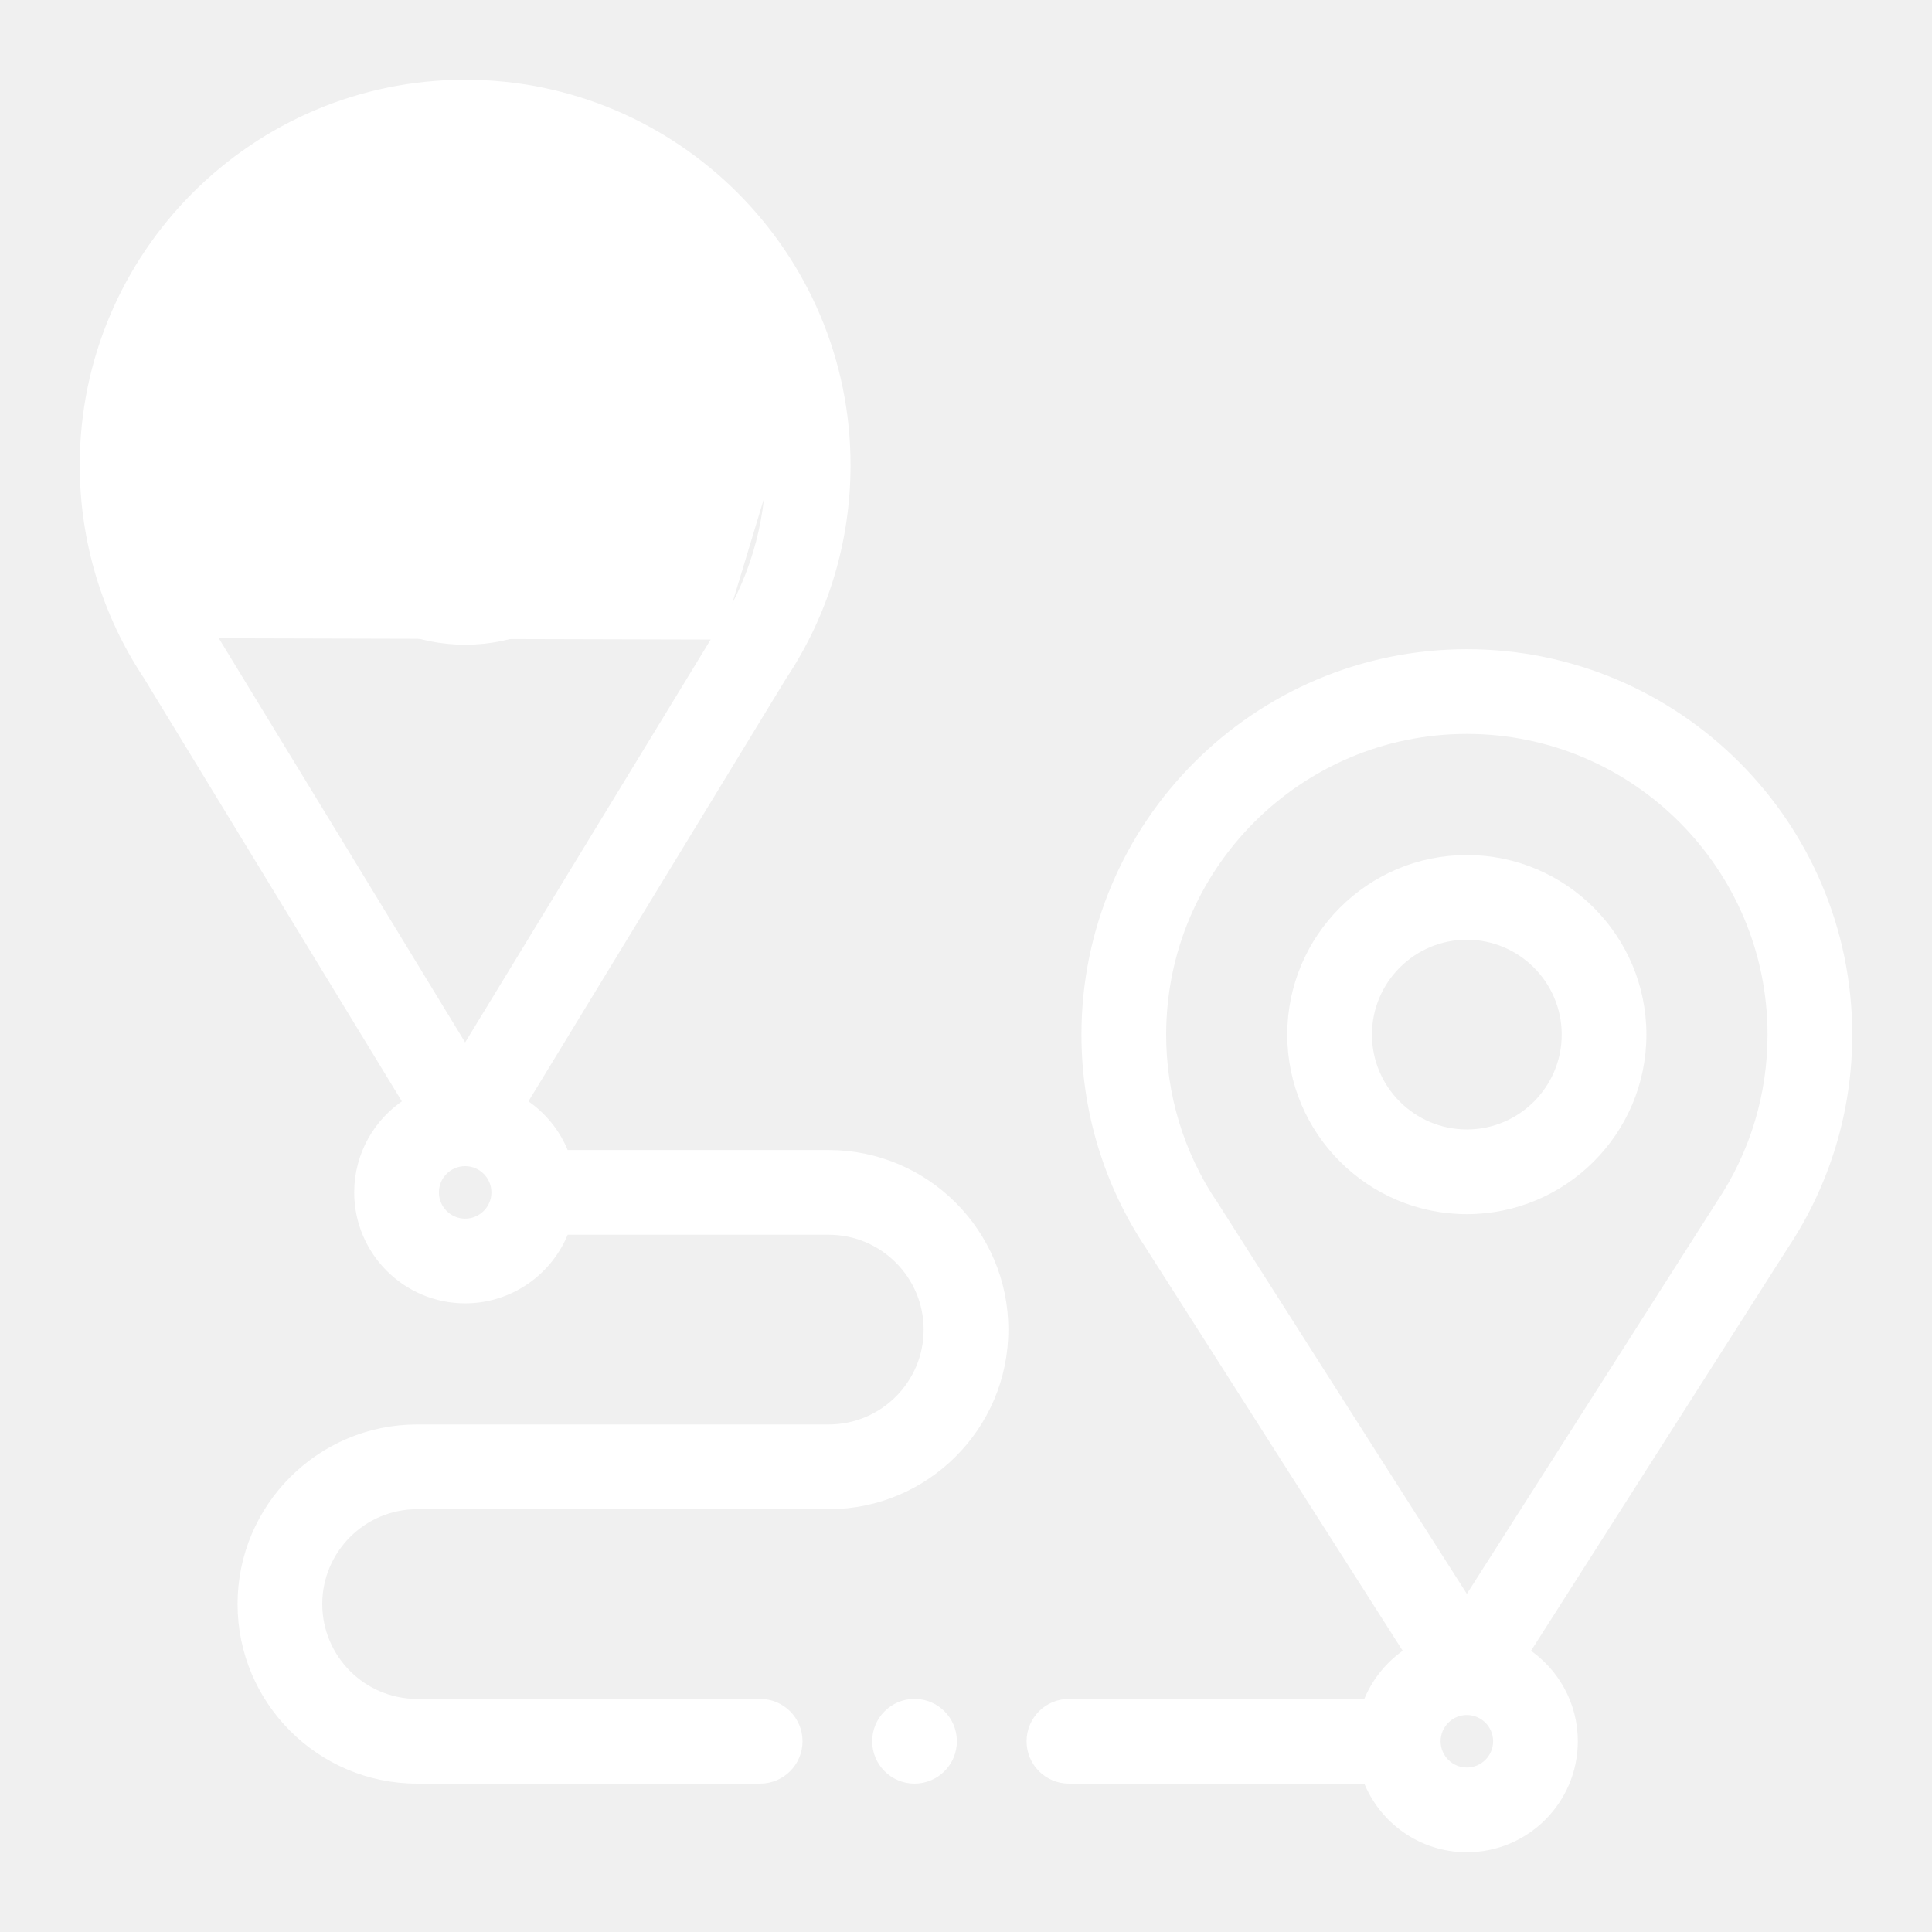
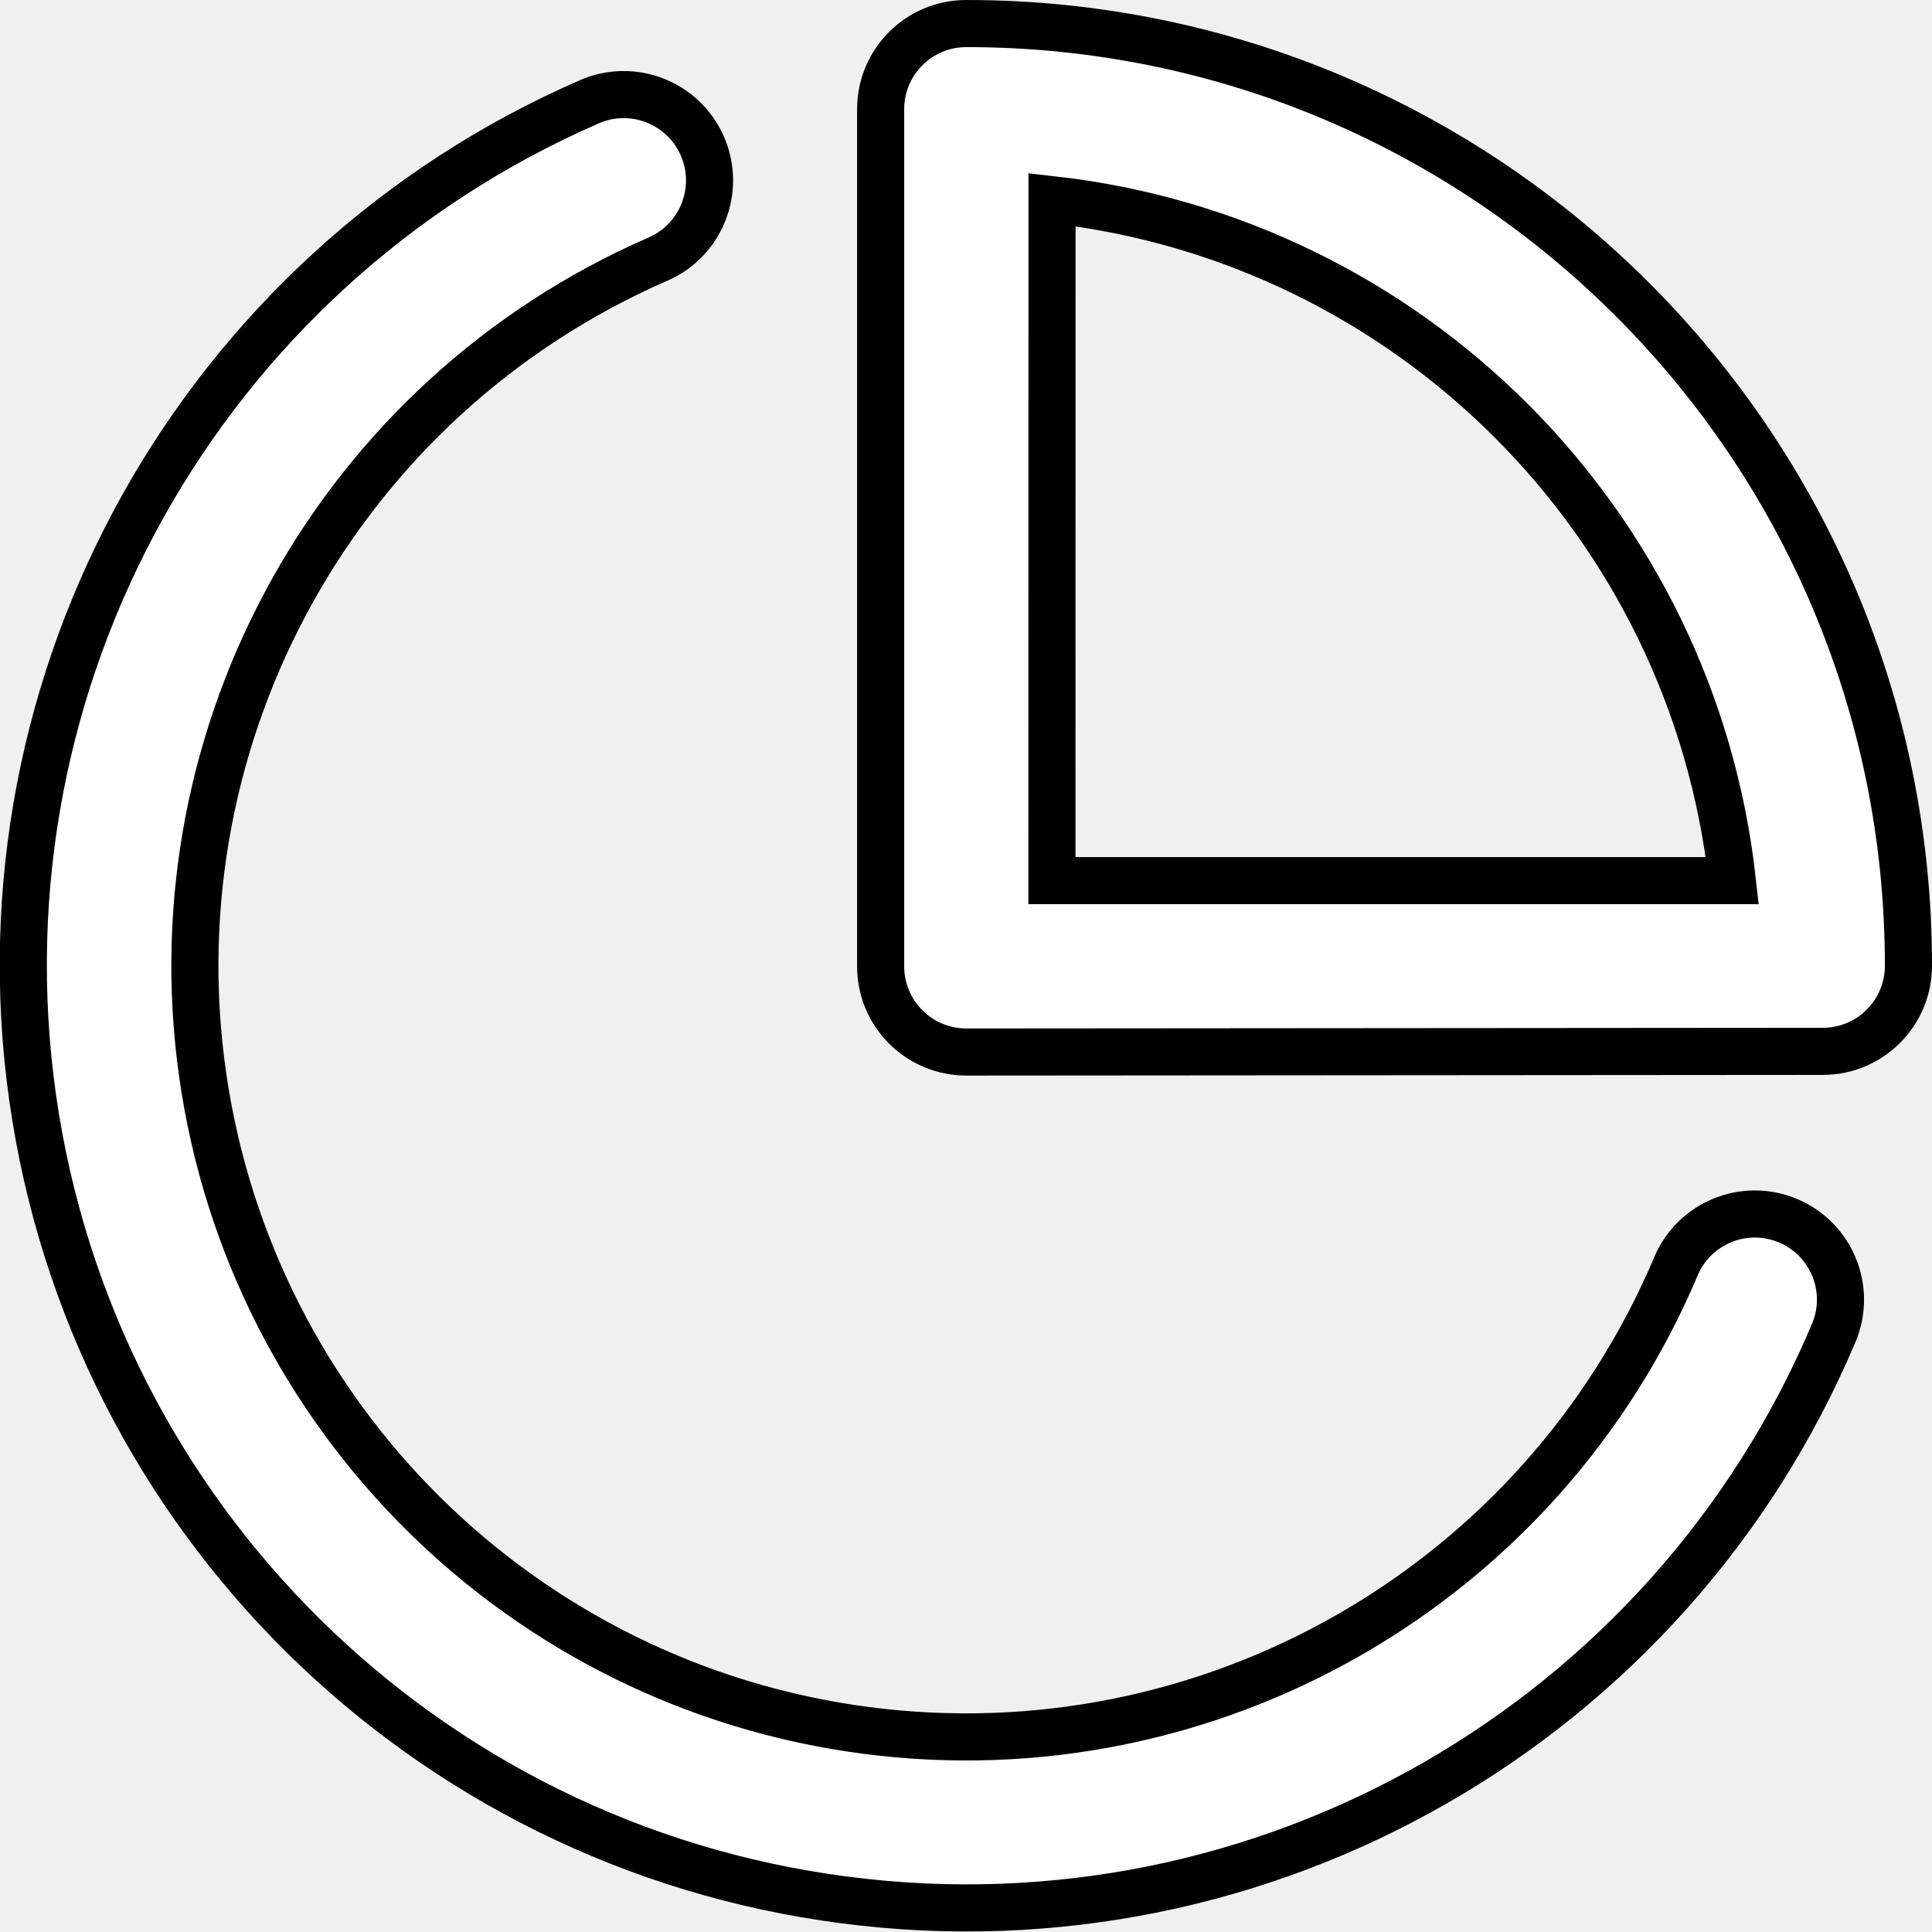
- <svg xmlns="http://www.w3.org/2000/svg" width="96" height="96" viewBox="0 0 96 96" fill="none">
-   <g id="route 1">
-     <g id="Group">
-       <path id="Vector" d="M38.254 23.113C38.254 14.765 31.462 7.972 23.113 7.972C14.765 7.972 7.972 14.765 7.972 23.113C7.972 26.119 8.852 29.024 10.515 31.514L38.254 23.113ZM38.254 23.113C38.254 26.119 37.375 29.024 35.712 31.514M38.254 23.113L35.712 31.514M35.712 31.514C35.697 31.535 35.683 31.558 35.669 31.581M35.712 31.514L35.669 31.581M35.669 31.581C35.669 31.581 35.669 31.581 35.669 31.581M35.669 31.581L35.669 31.581M35.669 31.581L23.113 52.181L22.736 51.562L21.291 49.192L16.907 41.998C13.727 36.782 10.539 31.551 10.515 31.514L35.669 31.581ZM7.325 33.596L20.239 54.784C18.773 55.73 17.8 57.378 17.8 59.25C17.8 62.18 20.183 64.563 23.113 64.563C25.373 64.563 27.306 63.145 28.073 61.154H41.181C43.891 61.154 46.095 63.359 46.095 66.068C46.095 68.777 43.891 70.981 41.181 70.981H20.727C15.917 70.981 12.004 74.894 12.004 79.704C12.004 84.514 15.917 88.427 20.727 88.427H37.772C38.824 88.427 39.677 87.574 39.677 86.522C39.677 85.471 38.824 84.618 37.772 84.618H20.727C18.018 84.618 15.813 82.413 15.813 79.704C15.813 76.995 18.018 74.791 20.727 74.791H41.181C45.991 74.791 49.904 70.878 49.904 66.068C49.904 61.258 45.991 57.345 41.181 57.345H28.073C27.665 56.286 26.928 55.391 25.988 54.784L38.901 33.596C40.97 30.485 42.063 26.861 42.063 23.113C42.063 12.664 33.562 4.163 23.113 4.163C12.664 4.163 4.163 12.664 4.163 23.113C4.163 26.861 5.257 30.485 7.325 33.596ZM23.113 60.754C22.284 60.754 21.609 60.079 21.609 59.25C21.609 58.42 22.284 57.745 23.113 57.745C23.943 57.745 24.618 58.42 24.618 59.25C24.618 60.079 23.943 60.754 23.113 60.754Z" fill="white" stroke="white" stroke-width="0.4" />
-       <path id="Vector_2" d="M23.113 31.836C27.922 31.836 31.835 27.923 31.835 23.113C31.835 18.304 27.922 14.391 23.113 14.391C18.303 14.391 14.39 18.304 14.39 23.113C14.39 27.923 18.303 31.836 23.113 31.836ZM23.113 18.2C25.822 18.2 28.026 20.404 28.026 23.113C28.026 25.823 25.822 28.027 23.113 28.027C20.403 28.027 18.199 25.823 18.199 23.113C18.199 20.404 20.403 18.2 23.113 18.2Z" fill="white" stroke="white" stroke-width="0.4" />
-       <path id="Vector_3" d="M85.486 59.81L85.484 59.812L79.099 69.828L74.712 76.708L73.267 78.975L72.887 79.571L72.508 78.975L71.063 76.708L66.676 69.828C63.487 64.826 60.294 59.817 60.29 59.81L60.289 59.81C58.626 57.32 57.746 54.416 57.746 51.409C57.746 43.061 64.539 36.268 72.887 36.268C81.236 36.268 88.028 43.061 88.028 51.409C88.028 54.416 87.149 57.32 85.486 59.81ZM72.887 32.459C62.438 32.459 53.937 40.96 53.937 51.409C53.937 55.164 55.035 58.794 57.11 61.908C57.111 61.909 57.111 61.909 57.111 61.91L69.972 82.083C69.051 82.689 68.33 83.575 67.928 84.618H53.115C52.063 84.618 51.21 85.471 51.21 86.523C51.21 87.575 52.063 88.427 53.115 88.427H67.928C68.695 90.419 70.628 91.837 72.887 91.837C75.817 91.837 78.201 89.453 78.201 86.523C78.201 84.668 77.246 83.033 75.803 82.083L88.664 61.91C88.664 61.909 88.664 61.909 88.665 61.908C90.74 58.794 91.837 55.164 91.837 51.409C91.837 40.96 83.337 32.459 72.887 32.459ZM72.887 88.027C72.058 88.027 71.383 87.352 71.383 86.523C71.383 85.693 72.058 85.018 72.887 85.018C73.717 85.018 74.392 85.693 74.392 86.523C74.392 87.352 73.717 88.027 72.887 88.027Z" fill="white" stroke="white" stroke-width="0.4" />
-       <path id="Vector_4" d="M72.886 42.686C68.076 42.686 64.163 46.599 64.163 51.408C64.163 56.218 68.076 60.131 72.886 60.131C77.696 60.131 81.609 56.218 81.609 51.408C81.609 46.599 77.696 42.686 72.886 42.686ZM72.886 56.322C70.177 56.322 67.972 54.118 67.972 51.408C67.972 48.699 70.177 46.495 72.886 46.495C75.595 46.495 77.8 48.699 77.8 51.408C77.8 54.118 75.595 56.322 72.886 56.322Z" fill="white" stroke="white" stroke-width="0.4" />
-       <path id="Vector_5" d="M45.443 88.427C46.495 88.427 47.347 87.574 47.347 86.522C47.347 85.47 46.495 84.617 45.443 84.617C44.391 84.617 43.538 85.47 43.538 86.522C43.538 87.574 44.391 88.427 45.443 88.427Z" fill="white" stroke="white" stroke-width="0.4" />
-     </g>
-   </g>
+ <svg xmlns="http://www.w3.org/2000/svg" width="20.506" height="20.5" viewBox="0 0 20.506 20.5">
+   <path id="analytics" d="M8.708,19.916A10,10,0,0,1,6,.83.909.909,0,0,1,6.728,2.5,8.183,8.183,0,1,0,17.535,13.184a.909.909,0,0,1,1.674.709,9.993,9.993,0,0,1-10.5,6.023Zm1.292-9A.909.909,0,0,1,9.091,10V.909A.909.909,0,0,1,10,0,10,10,0,0,1,20,10a.909.909,0,0,1-.908.909Zm.909-1.819h7.222A8.185,8.185,0,0,0,10.91,1.869Z" transform="translate(0.256 0.25)" fill="#fff" stroke="#000" stroke-width="0.5" />
</svg>
